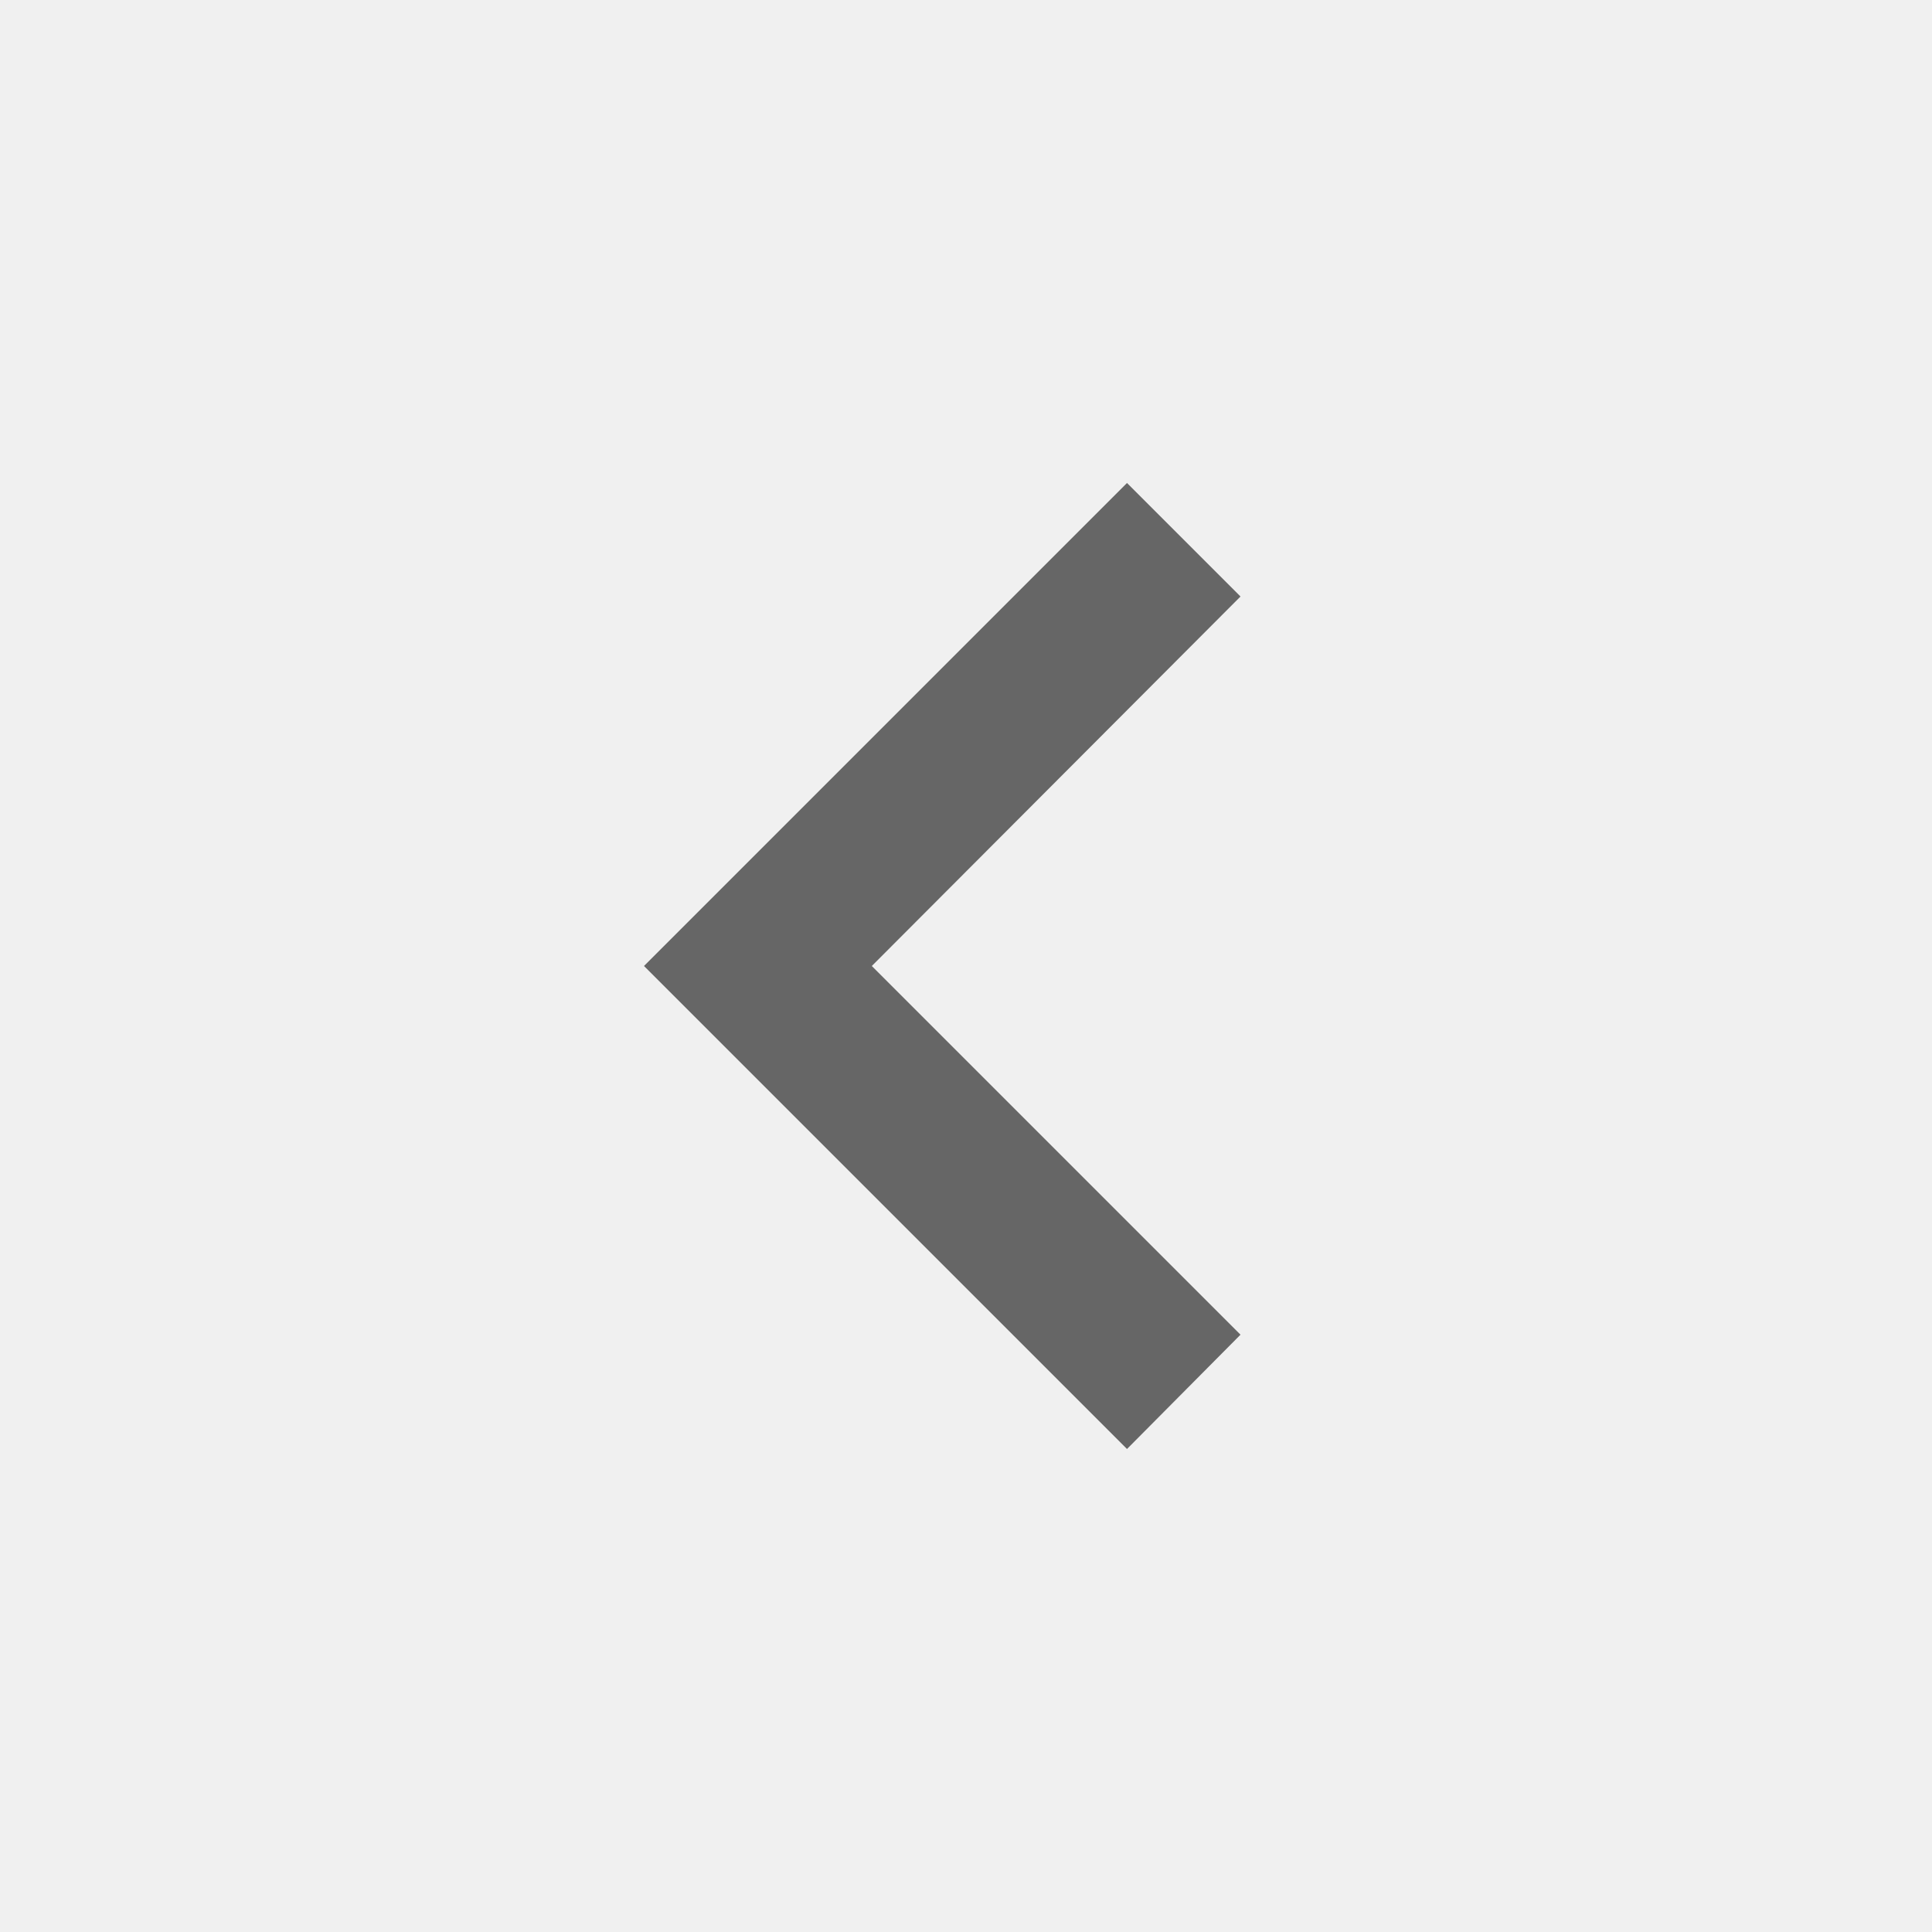
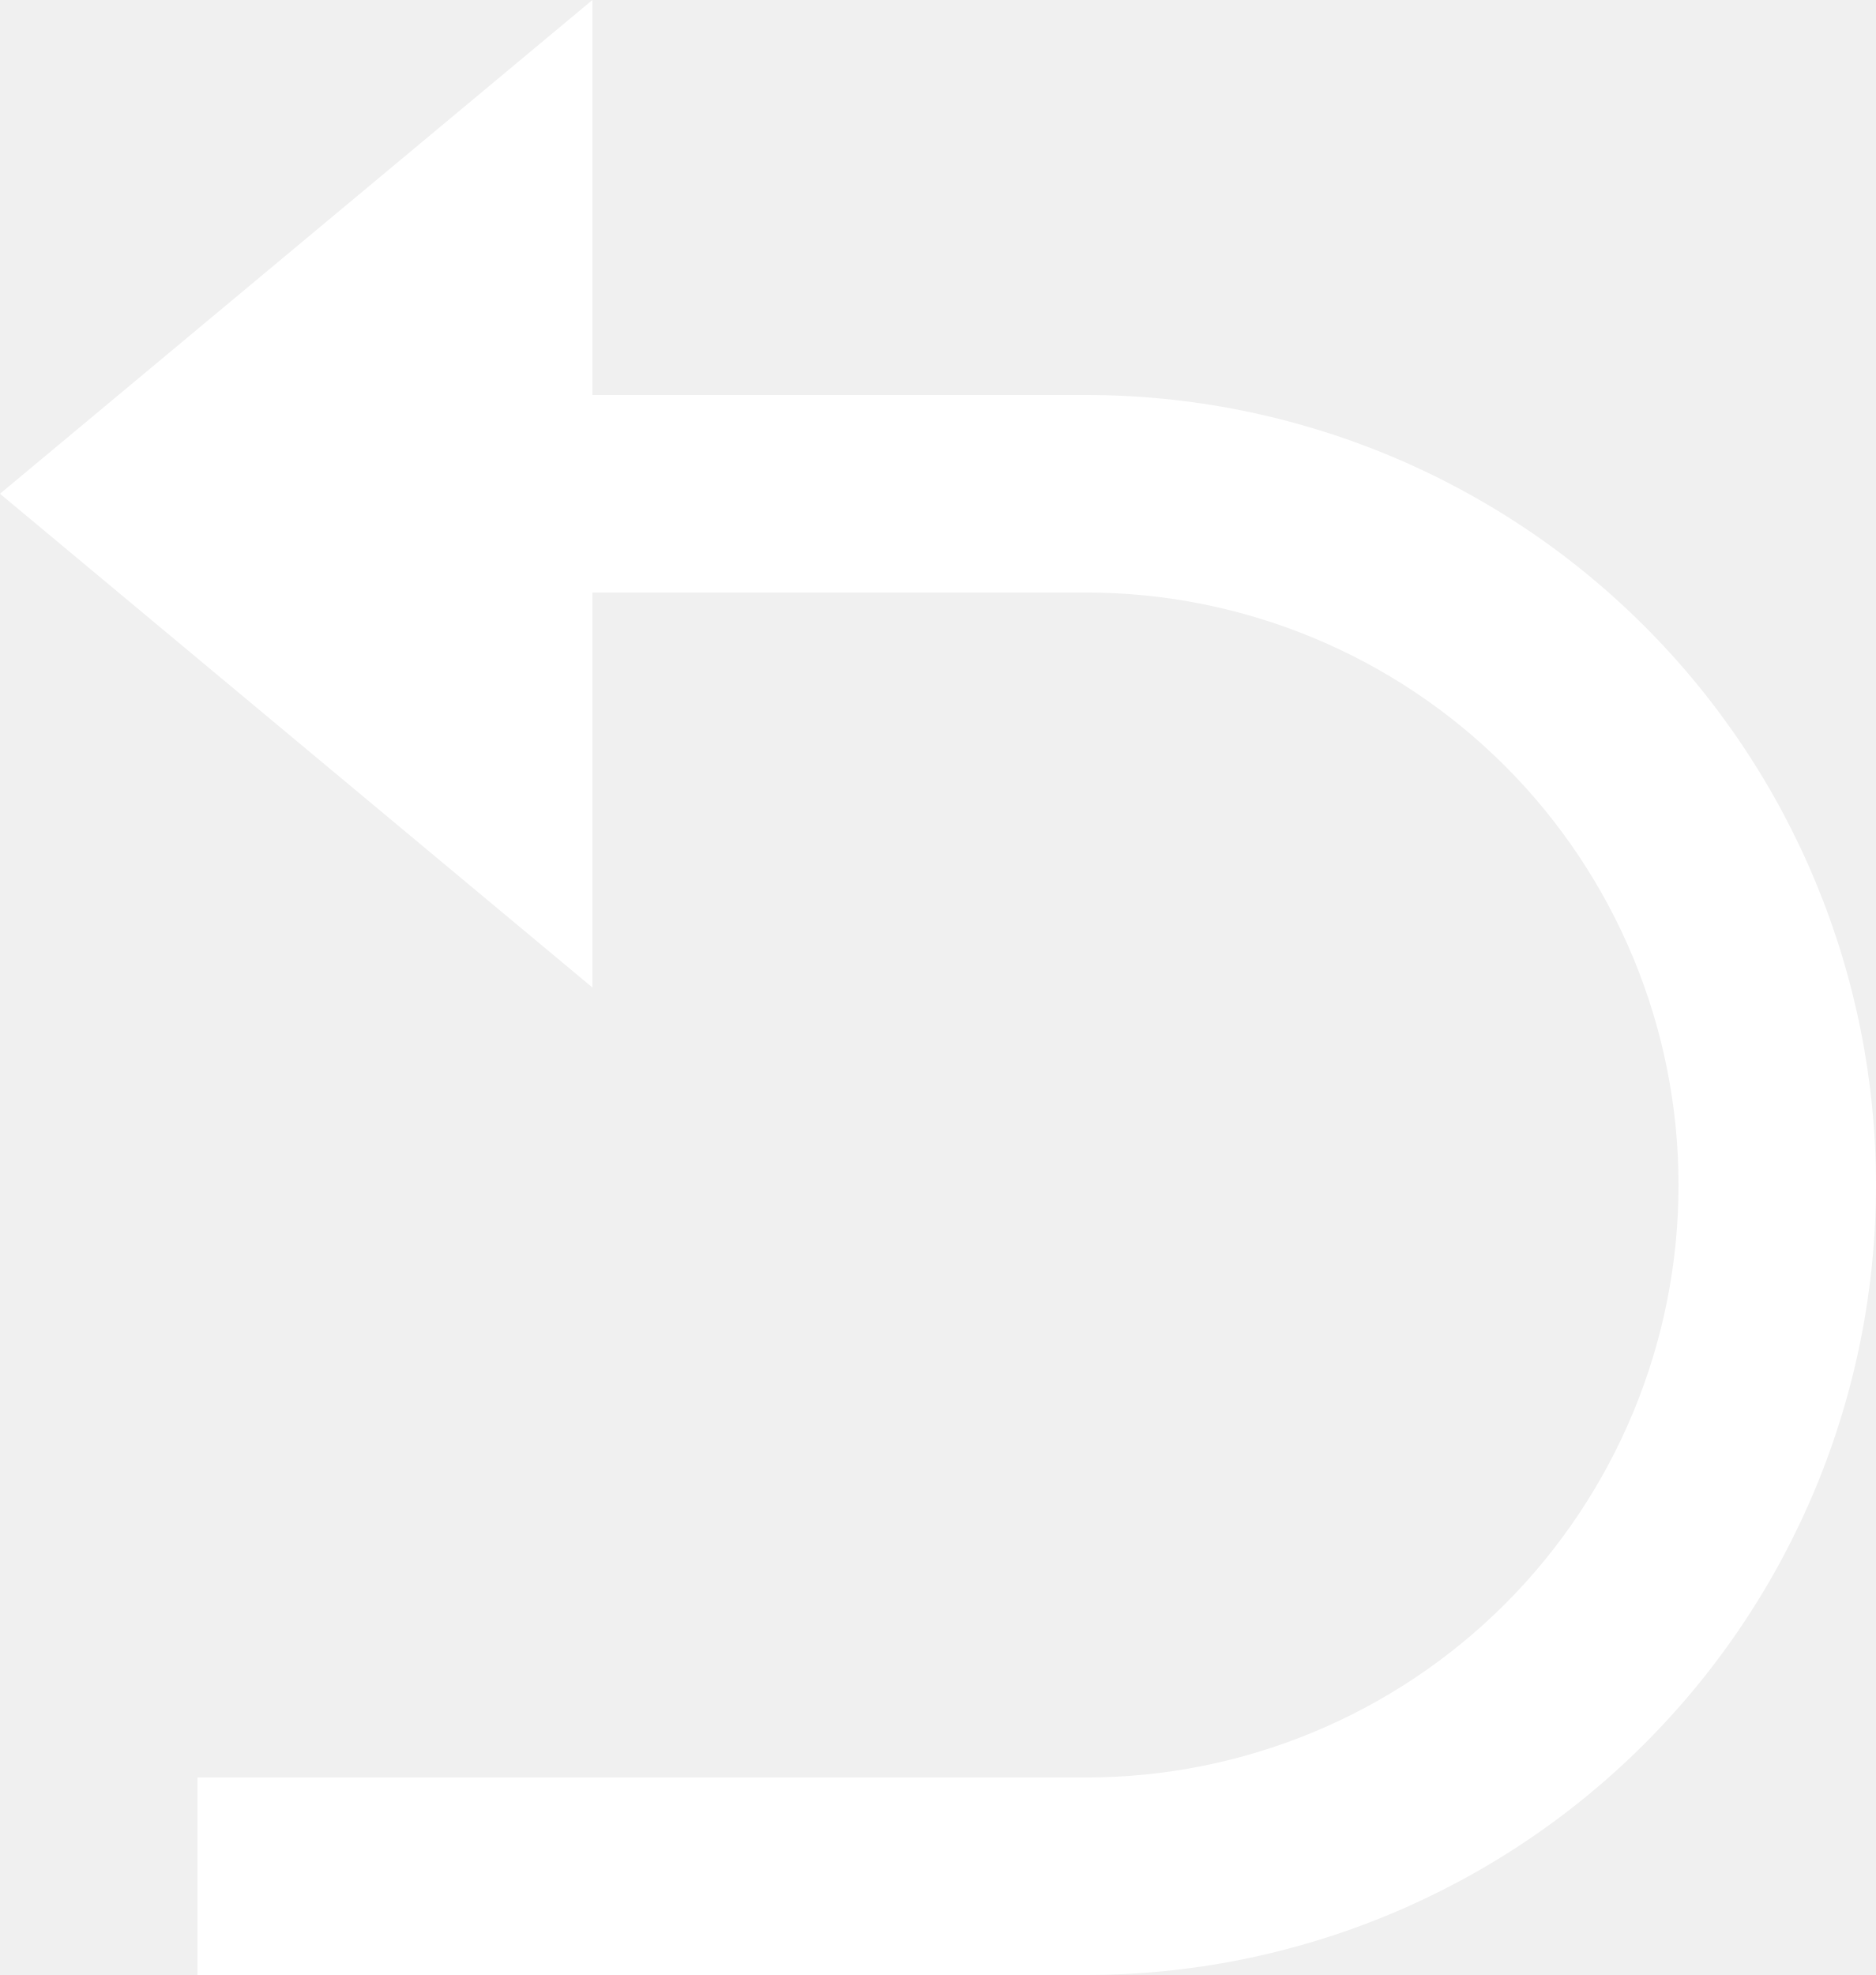
- <svg xmlns="http://www.w3.org/2000/svg" data-v-5c6b6f92="" aria-hidden="true" role="img" font-size="30" sx="[object Object]" viewBox="0 0 24 24" class="iconify iconify--mdi" width="1" height="1">
-   <path data-v-5c6b6f92="" fill="#666666" d="M15.41 16.58L10.83 12l4.58-4.59L14 6l-6 6l6 6z" />
+ <svg xmlns="http://www.w3.org/2000/svg" width="19" height="20" viewBox="0 0 19 20" fill="none">
+   <path d="M6 6V10L0 5L6 0V4H11C13.122 4 15.157 4.843 16.657 6.343C18.157 7.843 19 9.878 19 12C19 14.122 18.157 16.157 16.657 17.657C15.157 19.157 13.122 20 11 20H2V18H11C12.591 18 14.117 17.368 15.243 16.243C16.368 15.117 17 13.591 17 12C17 10.409 16.368 8.883 15.243 7.757C14.117 6.632 12.591 6 11 6H6Z" fill="white" />
</svg>
